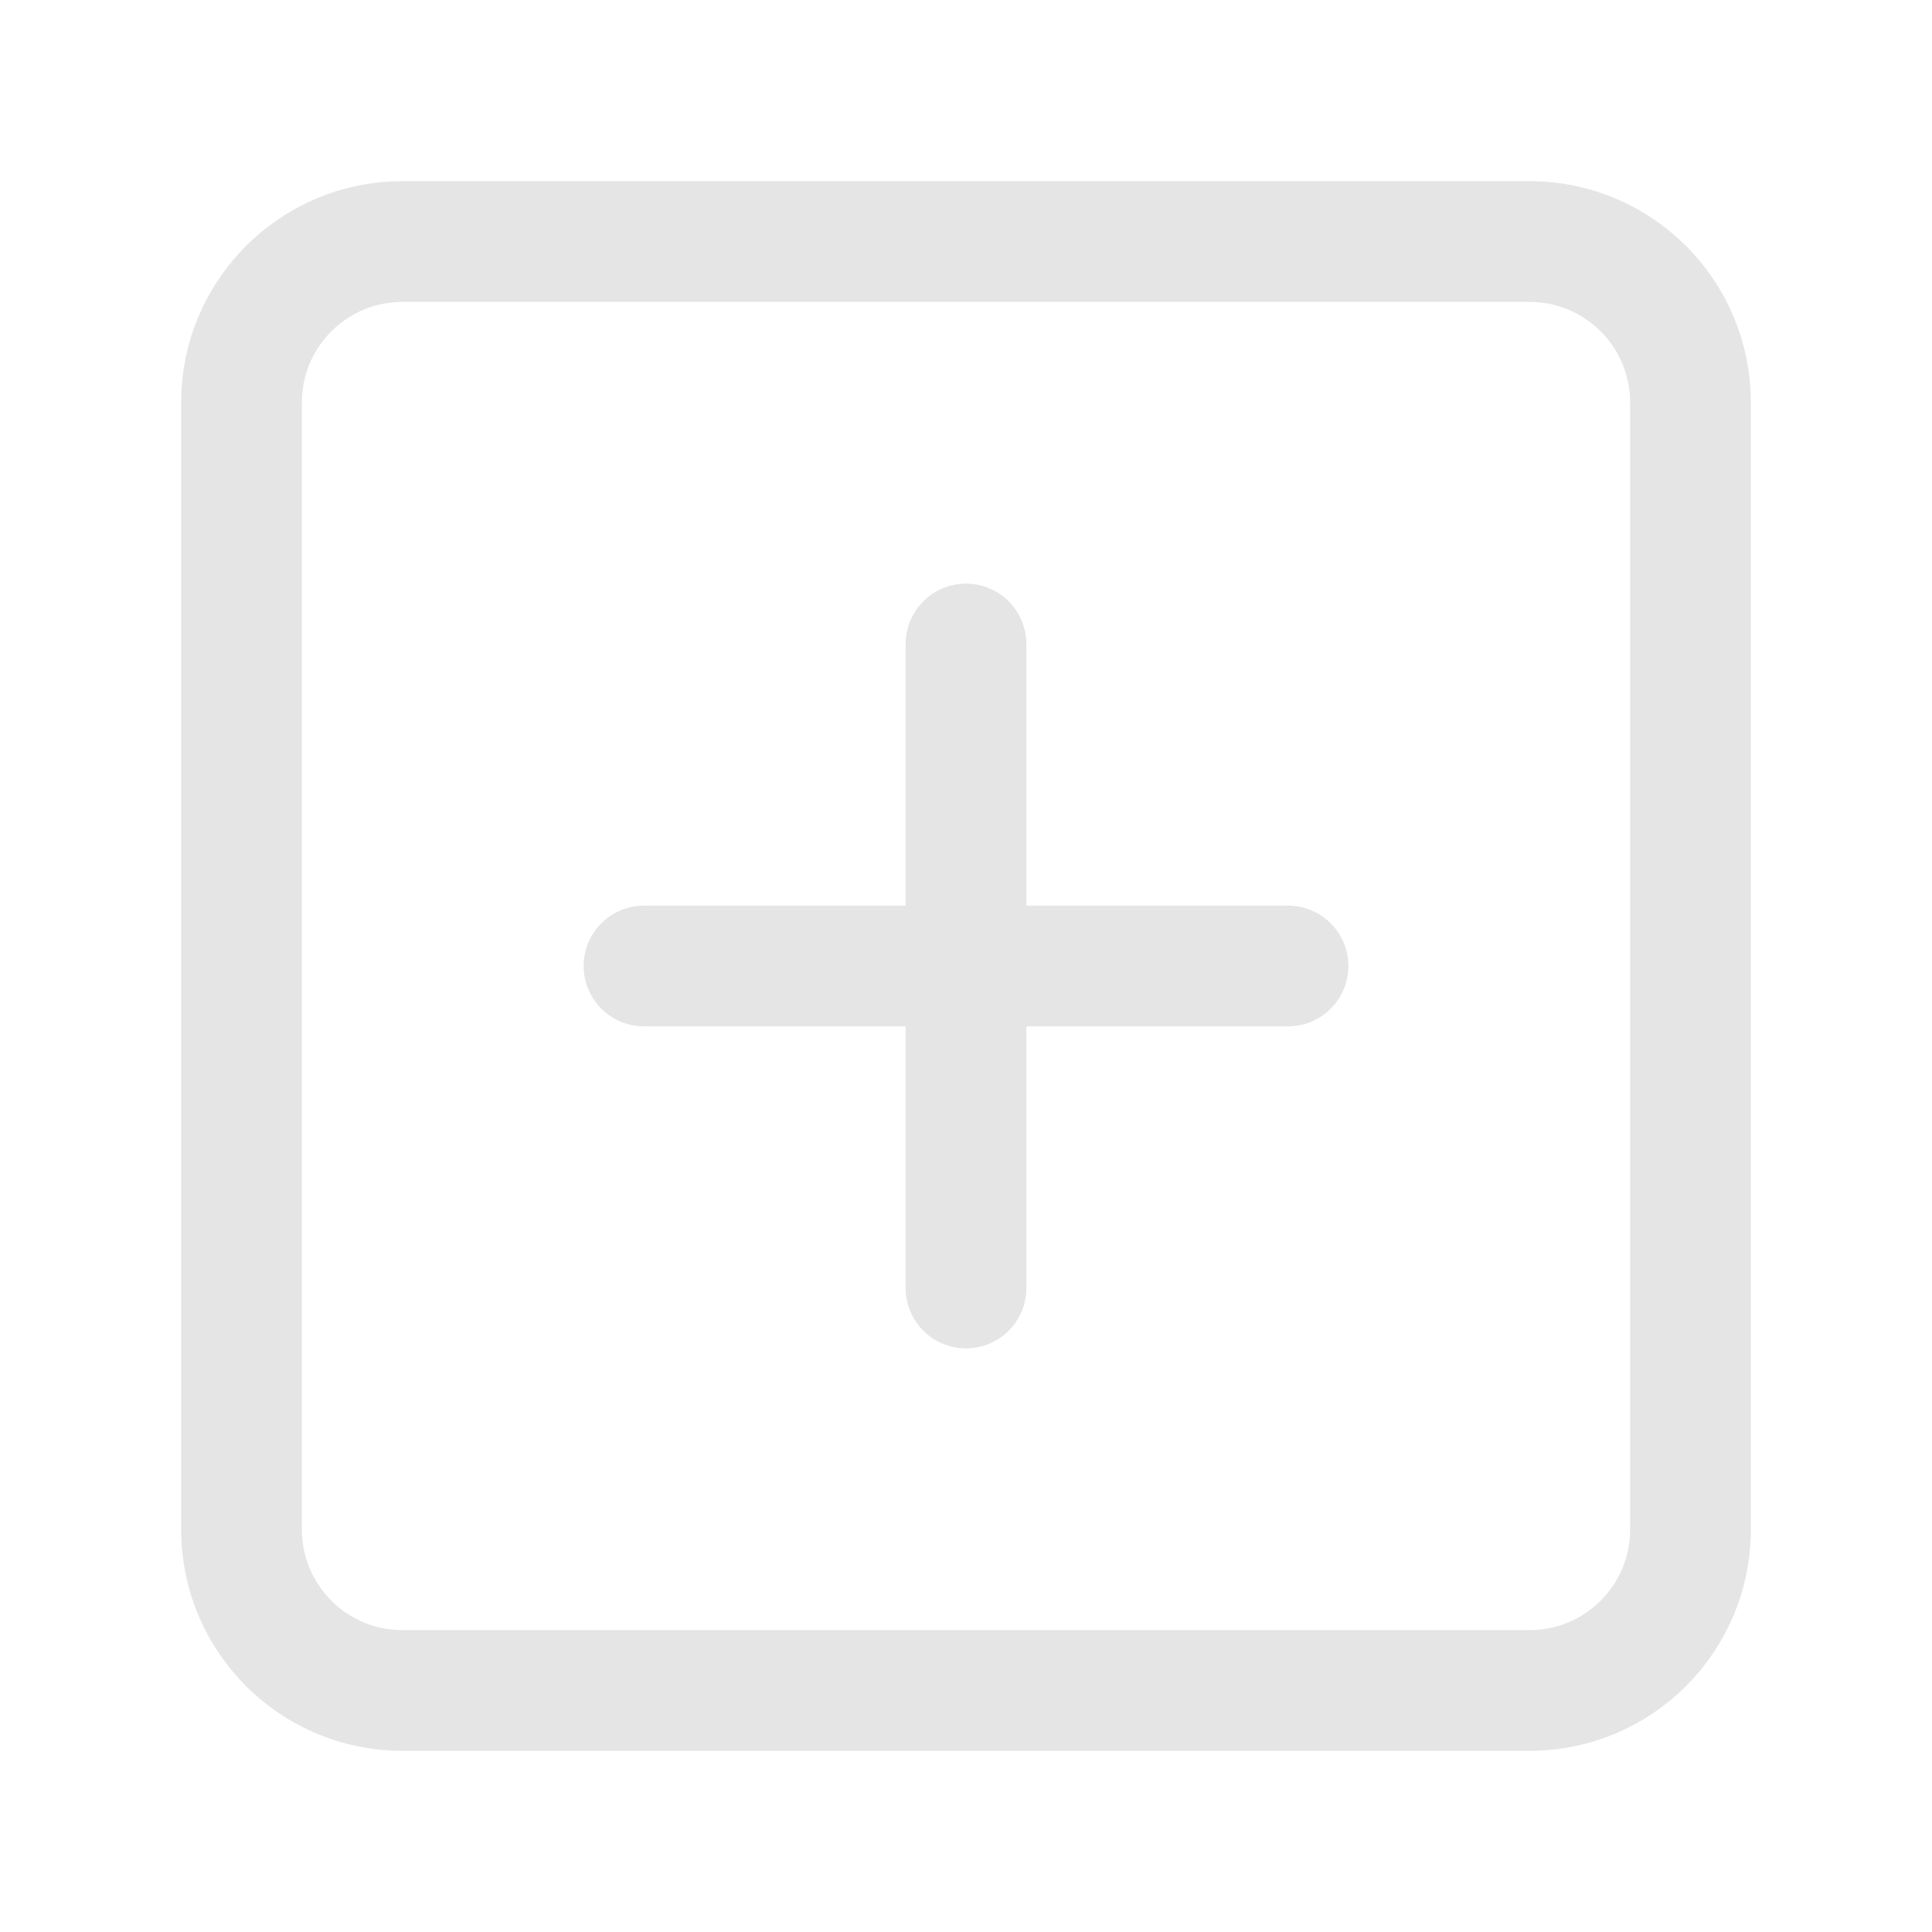
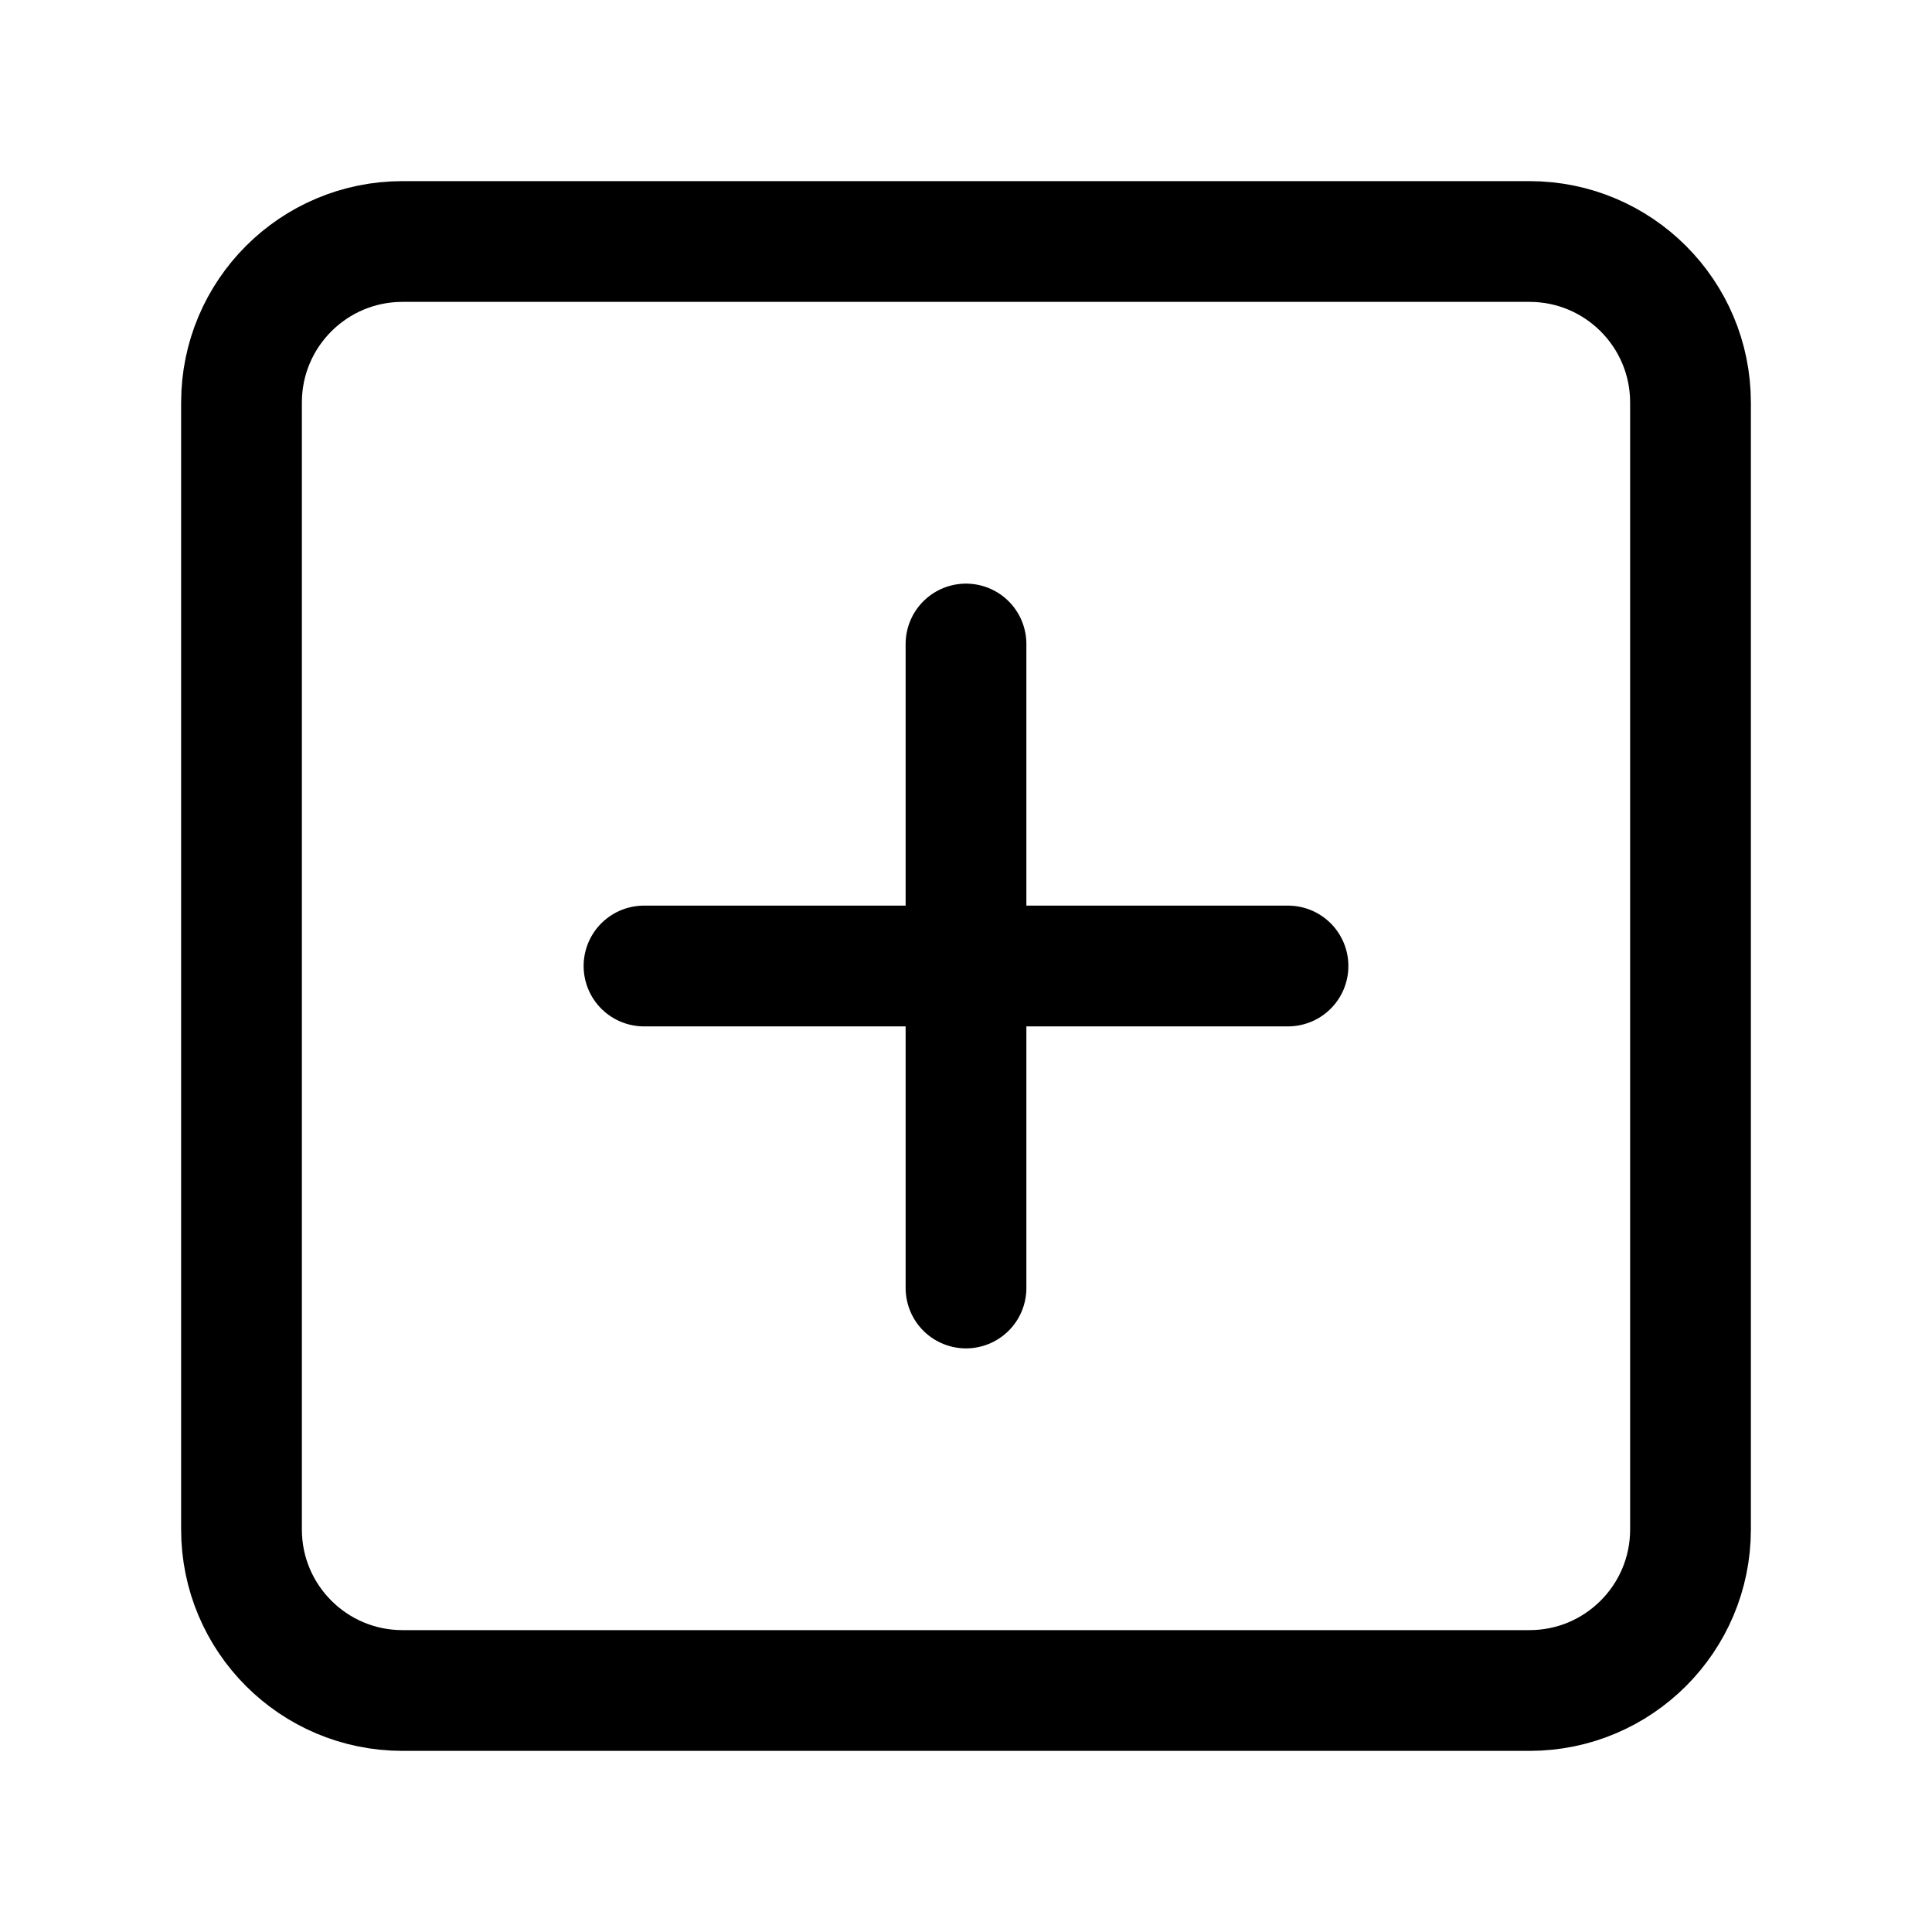
- <svg xmlns="http://www.w3.org/2000/svg" width="100" height="100" viewBox="0 0 24 24" fill="none" stroke="#E5E5E5" stroke-width="1.5" stroke-linecap="round" stroke-linejoin="round" class="feather feather-plus-square">
+ <svg xmlns="http://www.w3.org/2000/svg" width="100" height="100" viewBox="0 0 24 24" fill="none" stroke="#000000" stroke-width="1.5" stroke-linecap="round" stroke-linejoin="round" class="feather feather-plus-square">
  <rect x="3" y="3" width="18" height="18" rx="2" ry="2" />
  <line x1="12" y1="8" x2="12" y2="16" />
  <line x1="8" y1="12" x2="16" y2="12" />
</svg>
